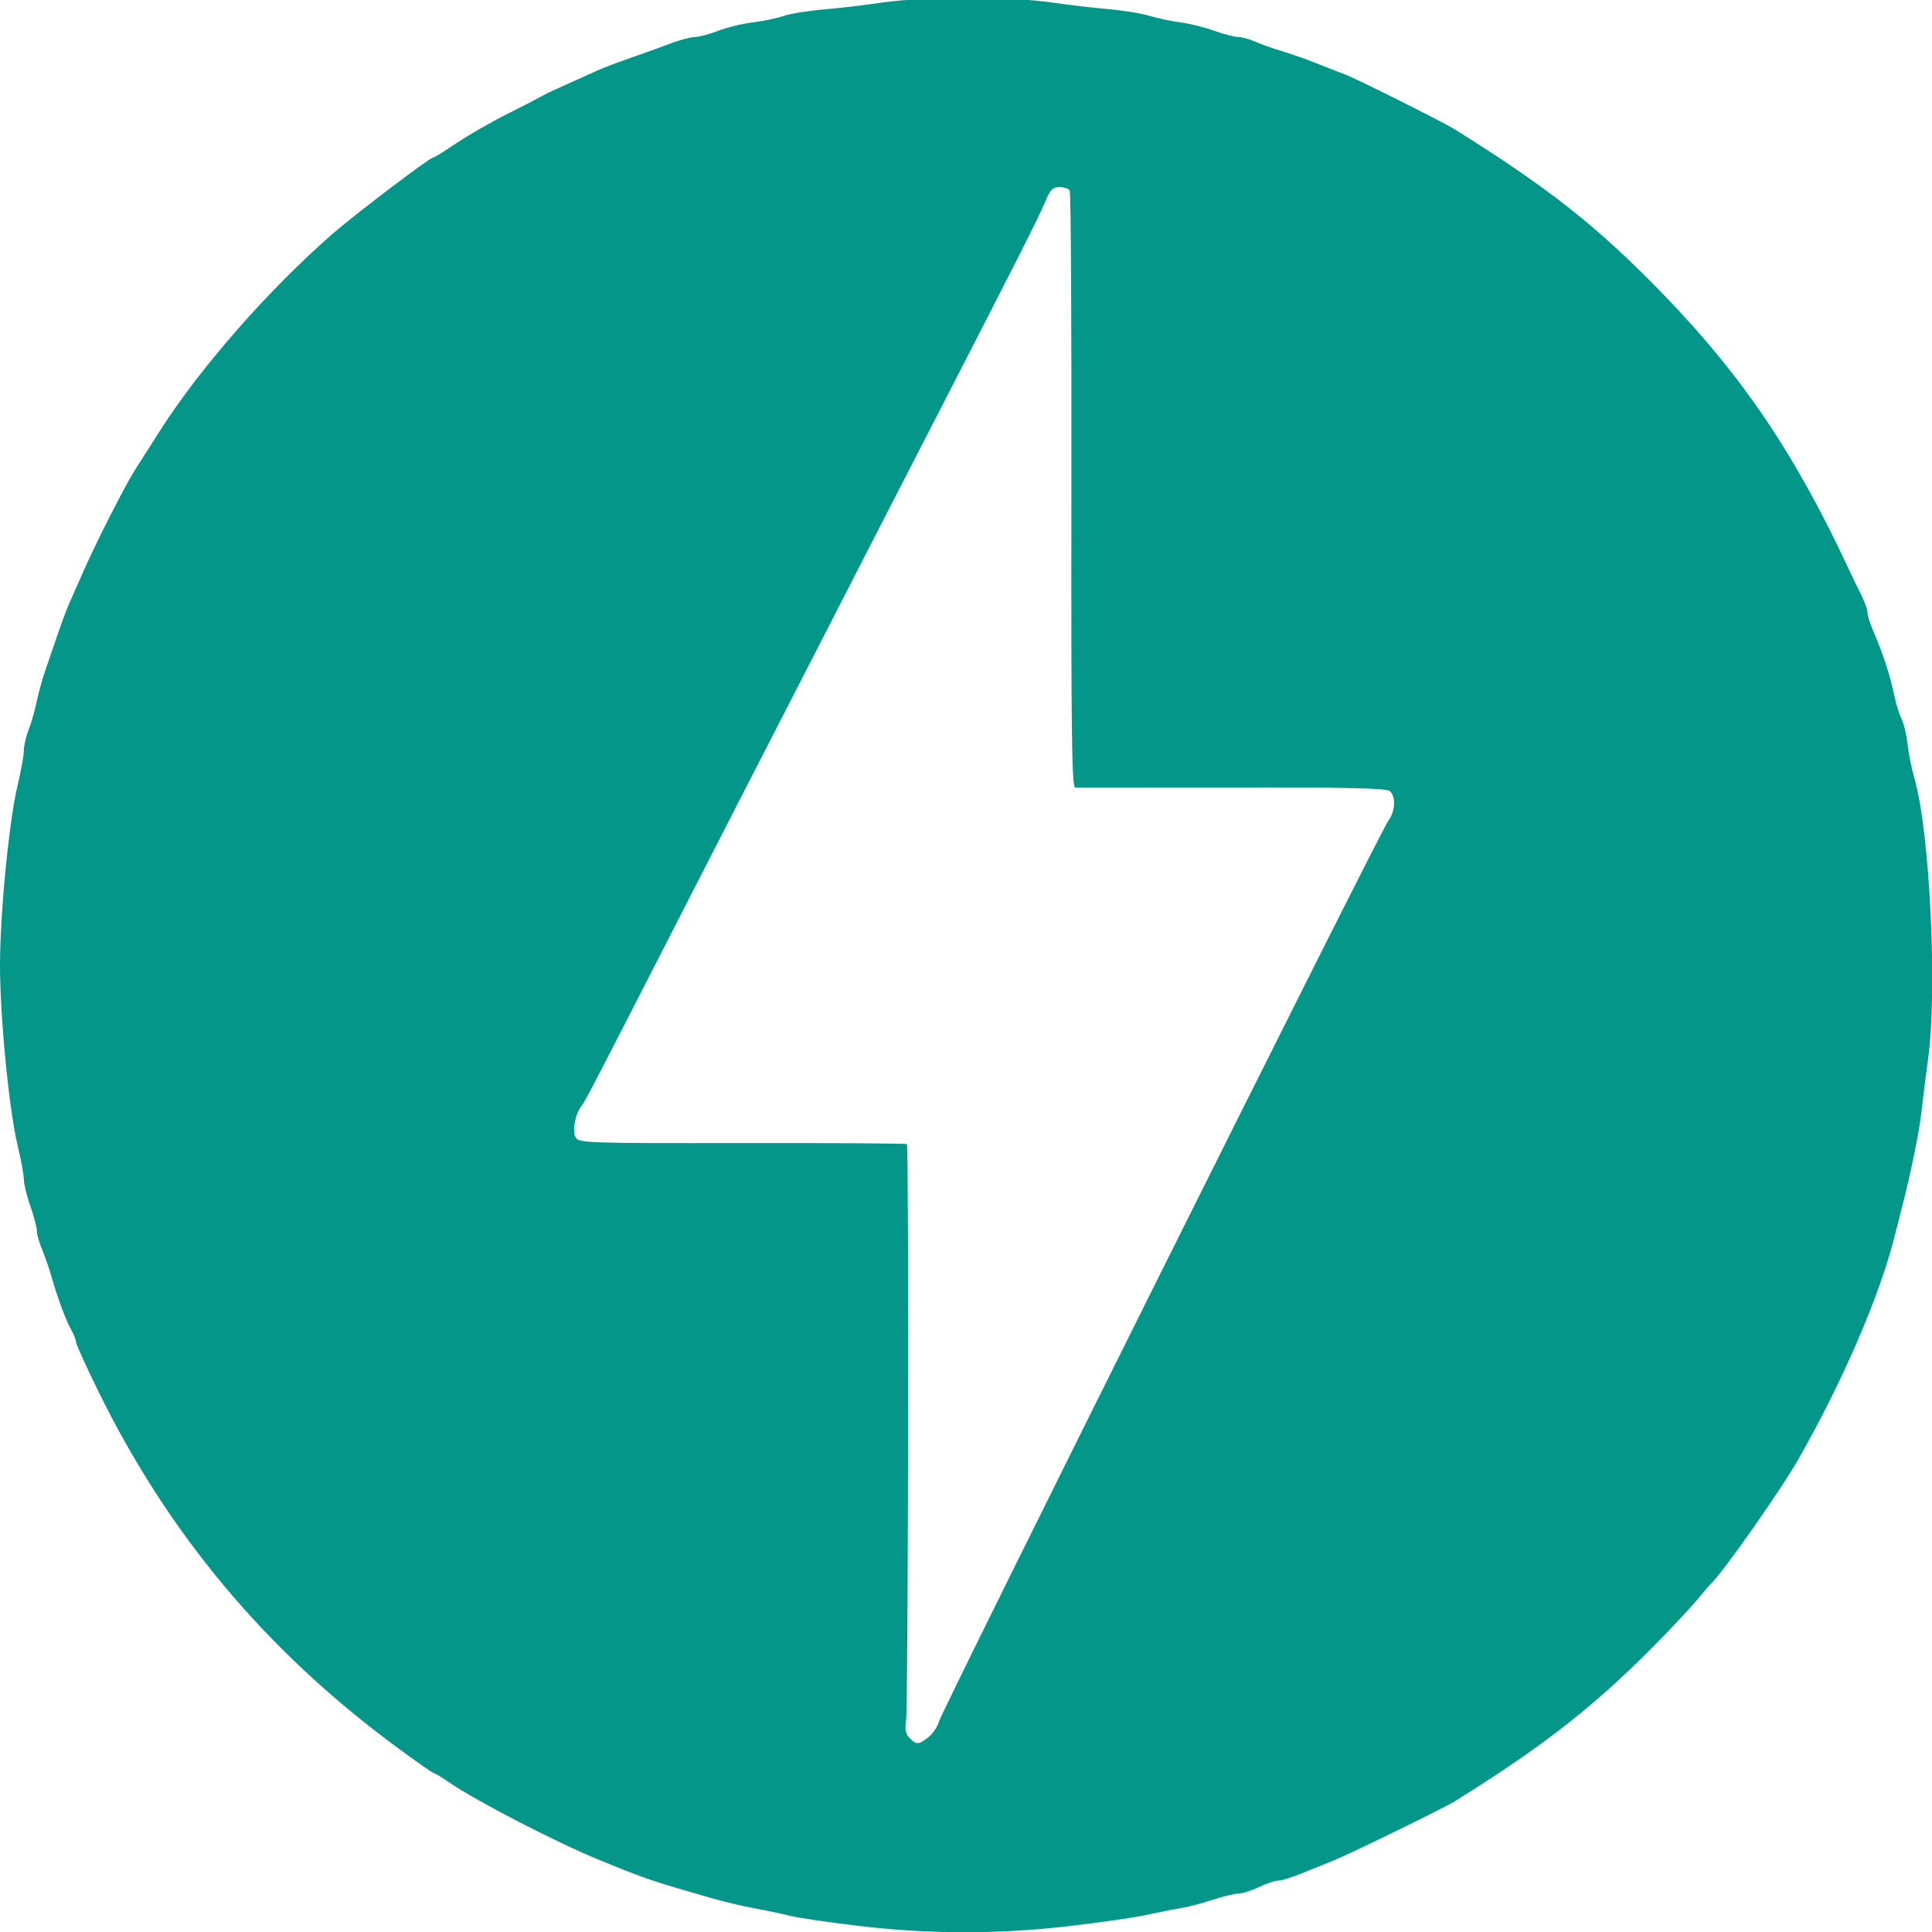
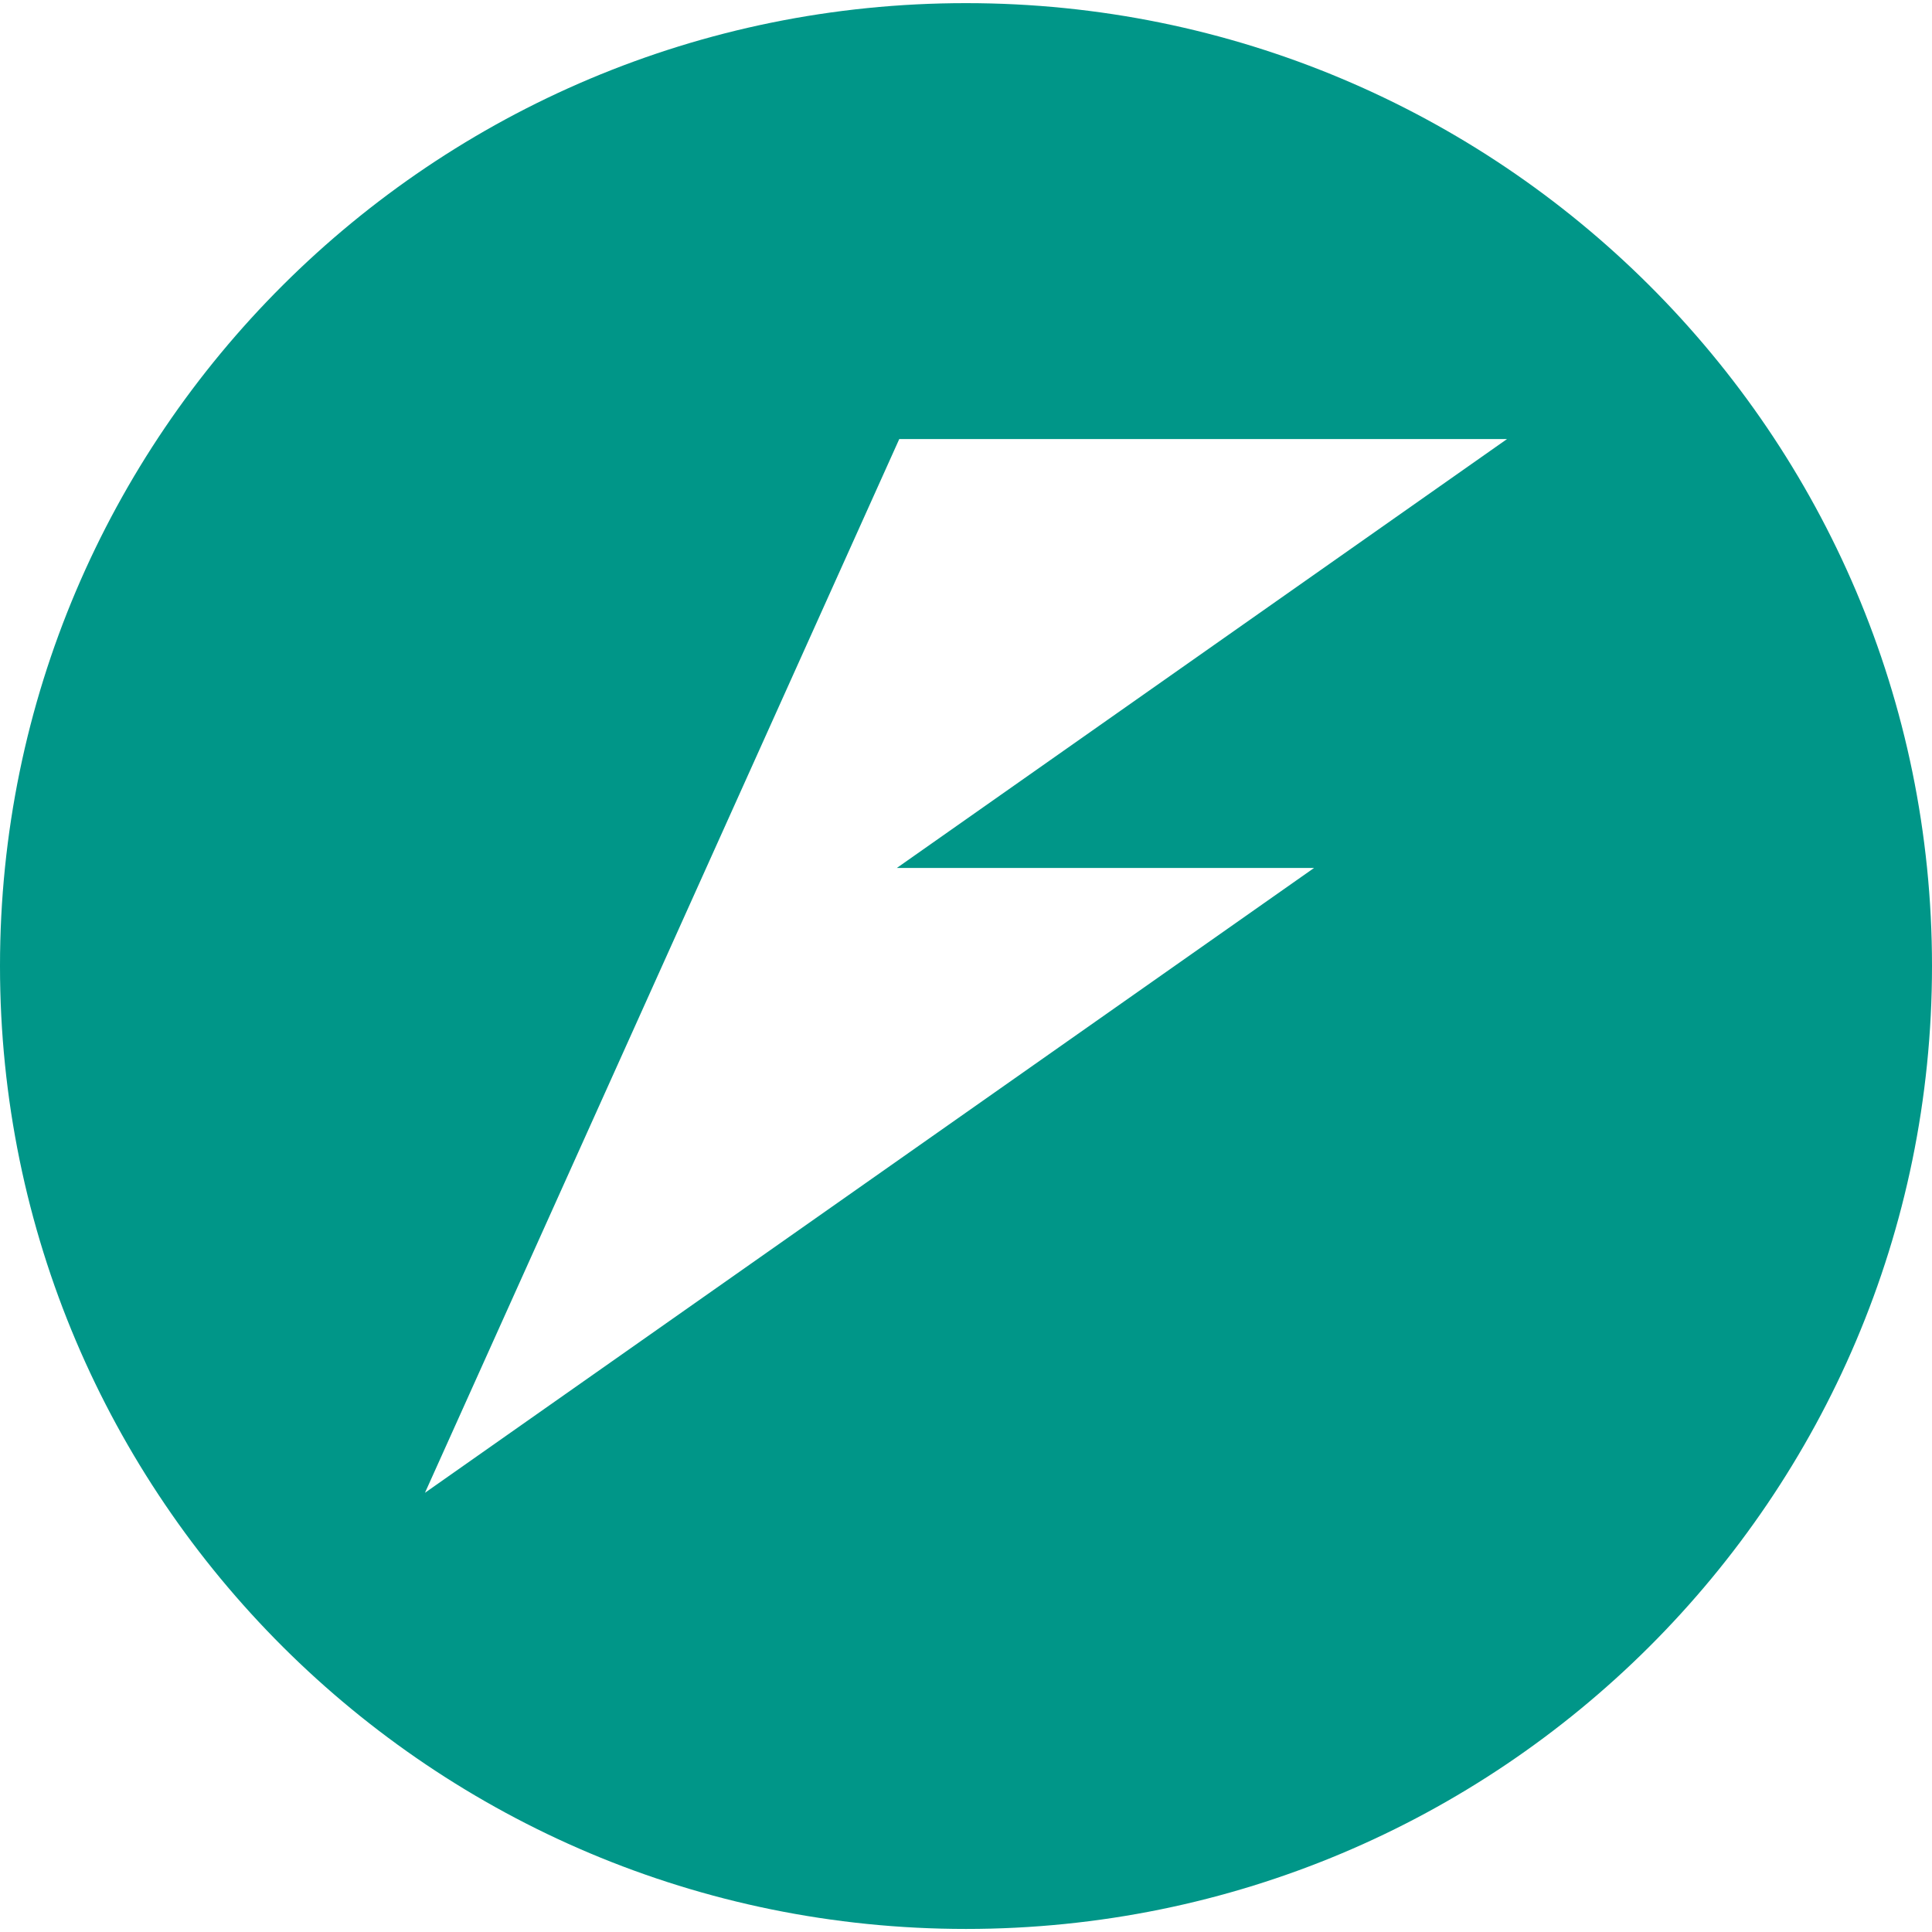
- <svg xmlns="http://www.w3.org/2000/svg" viewBox="0 0 128 128">
-   <path d="M56.813 127.586c-1.903-.227-3.899-.52-4.434-.652a48.078 48.078 0 00-2.375-.5 36.042 36.042 0 01-2.703-.633c-4.145-1.188-4.442-1.285-7.567-2.563-2.875-1.172-8.172-3.91-9.984-5.156-.496-.344-.96-.621-1.031-.621-.07 0-1.23-.816-2.578-1.813-8.57-6.343-15.004-14.043-19.653-23.527-.8-1.629-1.453-3.074-1.453-3.21 0-.134-.144-.505-.32-.817-.363-.649-.88-2.047-1.297-3.492a20.047 20.047 0 00-.625-1.813c-.195-.46-.352-1.02-.352-1.246 0-.227-.195-.965-.433-1.645-.238-.675-.43-1.472-.43-1.77 0-.296-.187-1.32-.418-2.276C.598 73.492 0 67.379 0 63.953c0-3.422.598-9.535 1.16-11.894.23-.957.418-2 .418-2.32 0-.321.145-.95.32-1.4.18-.448.41-1.253.516-1.788.11-.535.36-1.457.563-2.055l.59-1.726c.433-1.293.835-2.387 1.027-2.813.11-.238.539-1.21.957-2.16.676-1.535 2.125-4.43 2.972-5.945.309-.555.426-.739 2.098-3.352 2.649-4.148 7.176-9.309 11.39-12.988 1.485-1.297 6.446-5.063 6.669-5.063.062 0 .53-.281 1.043-.625 1.347-.902 2.668-1.668 4.39-2.531a53.06 53.06 0 001.836-.953c.285-.164.82-.41 3.567-1.64.605-.27 1.257-.516 3.136-1.173.414-.144 1.246-.449 1.84-.672.598-.222 1.301-.406 1.563-.406.258 0 .937-.18 1.508-.402.57-.223 1.605-.477 2.304-.563.696-.082 1.621-.277 2.055-.43.43-.148 1.61-.34 2.621-.425a72.572 72.572 0 003.941-.465c2.688-.394 8.532-.394 11.192 0a75.02 75.02 0 003.781.445c.953.079 2.168.278 2.703.442.535.16 1.461.36 2.055.433.594.079 1.594.325 2.222.551.63.23 1.344.414 1.59.414s.754.137 1.125.309c.375.168 1.168.449 1.766.625.594.18 1.613.535 2.27.797.652.261 1.527.605 1.945.761.77.29 6.46 3.137 7.234 3.622 6.281 3.917 9.512 6.476 13.856 10.964 5.238 5.414 8.715 10.57 12.254 18.16.25.536.632 1.329.851 1.758.215.434.395.942.395 1.13 0 .19.18.76.402 1.269.602 1.383 1.117 2.957 1.36 4.16.12.59.343 1.32.495 1.621.153.3.332 1.063.403 1.688.07.624.277 1.648.453 2.269 1.02 3.531 1.527 13.934.91 18.535-.183 1.367-.39 3.02-.46 3.672-.118 1.117-.708 4.004-1.212 5.945l-.52 2.055c-.98 3.957-3.402 9.594-6.359 14.809-1.172 2.07-5.101 7.668-5.843 8.324-.067.058-.399.45-.735.863-.336.418-1.414 1.586-2.39 2.594-4.301 4.441-7.77 7.187-13.86 10.969-.722.449-6.847 3.441-7.992 3.906-.594.238-1.586.64-2.203.89-.613.247-1.297.454-1.512.458-.215.003-.781.195-1.258.425-.476.23-1.082.422-1.351.426-.266.004-1.043.192-1.727.418-.683.23-1.633.477-2.11.55-.476.075-1.495.278-2.269.45-.773.172-3.11.508-5.187.746a59.06 59.06 0 01-13.945-.031zm4.703-12.5c.3-.234.609-.7.691-1.027.18-.723 29.234-58.97 29.781-59.7.461-.617.504-1.605.082-1.953-.222-.187-3.004-.246-10.43-.234-5.57.012-10.253.016-10.406.012-.226-.008-.273-3.73-.25-19.672.016-10.817-.035-19.766-.113-19.89-.078-.126-.383-.227-.68-.227-.418 0-.613.18-.87.808-.485 1.168-1.825 3.82-8.348 16.485a3554.569 3554.569 0 00-4.055 7.89c-1.156 2.262-2.98 5.813-4.047 7.89a8751.248 8751.248 0 00-8.598 16.759c-4.933 9.636-5.53 10.785-5.742 11.039-.41.496-.633 1.64-.402 2.07.21.394.629.41 11.043.394 5.953-.007 10.863.024 10.914.07.137.141.086 37.31-.055 38.196-.093.582-.031.89.235 1.156.46.461.586.457 1.25-.066zm0 0" fill="#049688" />
+ <svg xmlns="http://www.w3.org/2000/svg" fill="#009688" role="img" viewBox="0 0 24 24">
+   <path d="M12 .039C5.373.038 0 5.393 0 11.999c-.001 6.607 5.372 11.963 12 11.963 6.628 0 12.001-5.356 12-11.963-0-6.606-5.373-11.96-12-11.96m-.829 5.415h7.55l-7.58 5.328h5.183L5.279 18.544q2.947-6.544 5.892-13.09" />
</svg>
